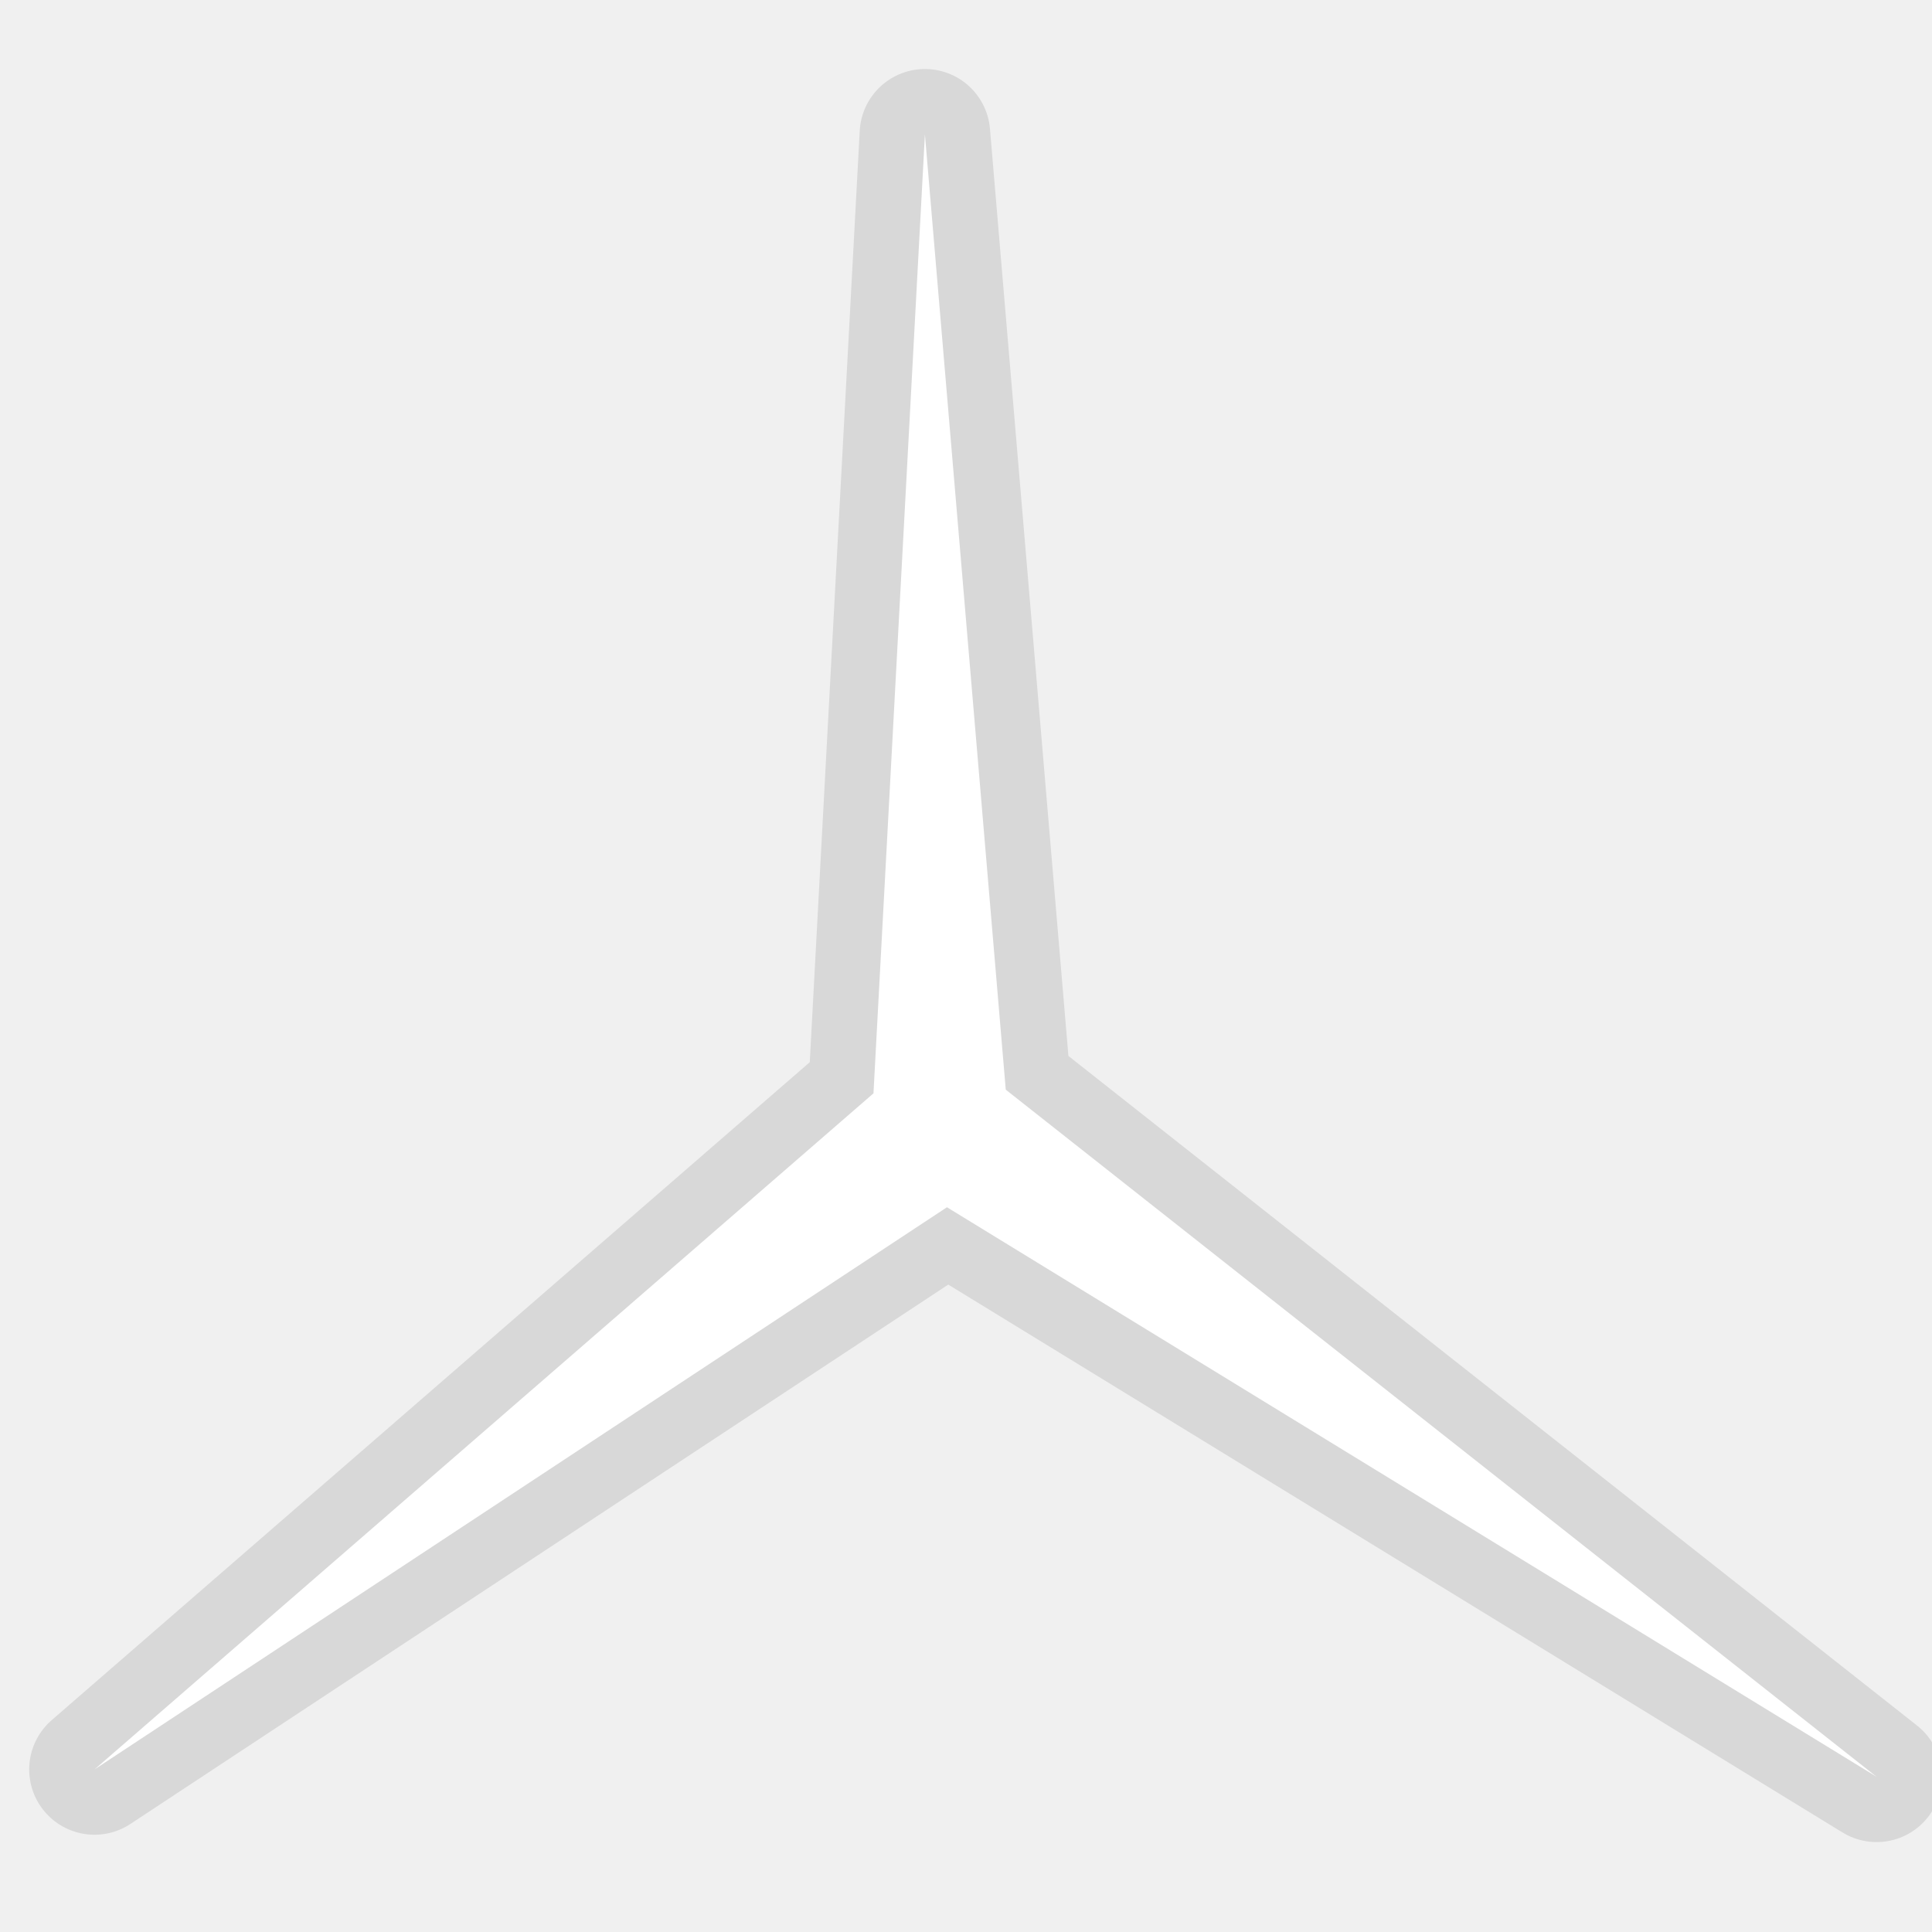
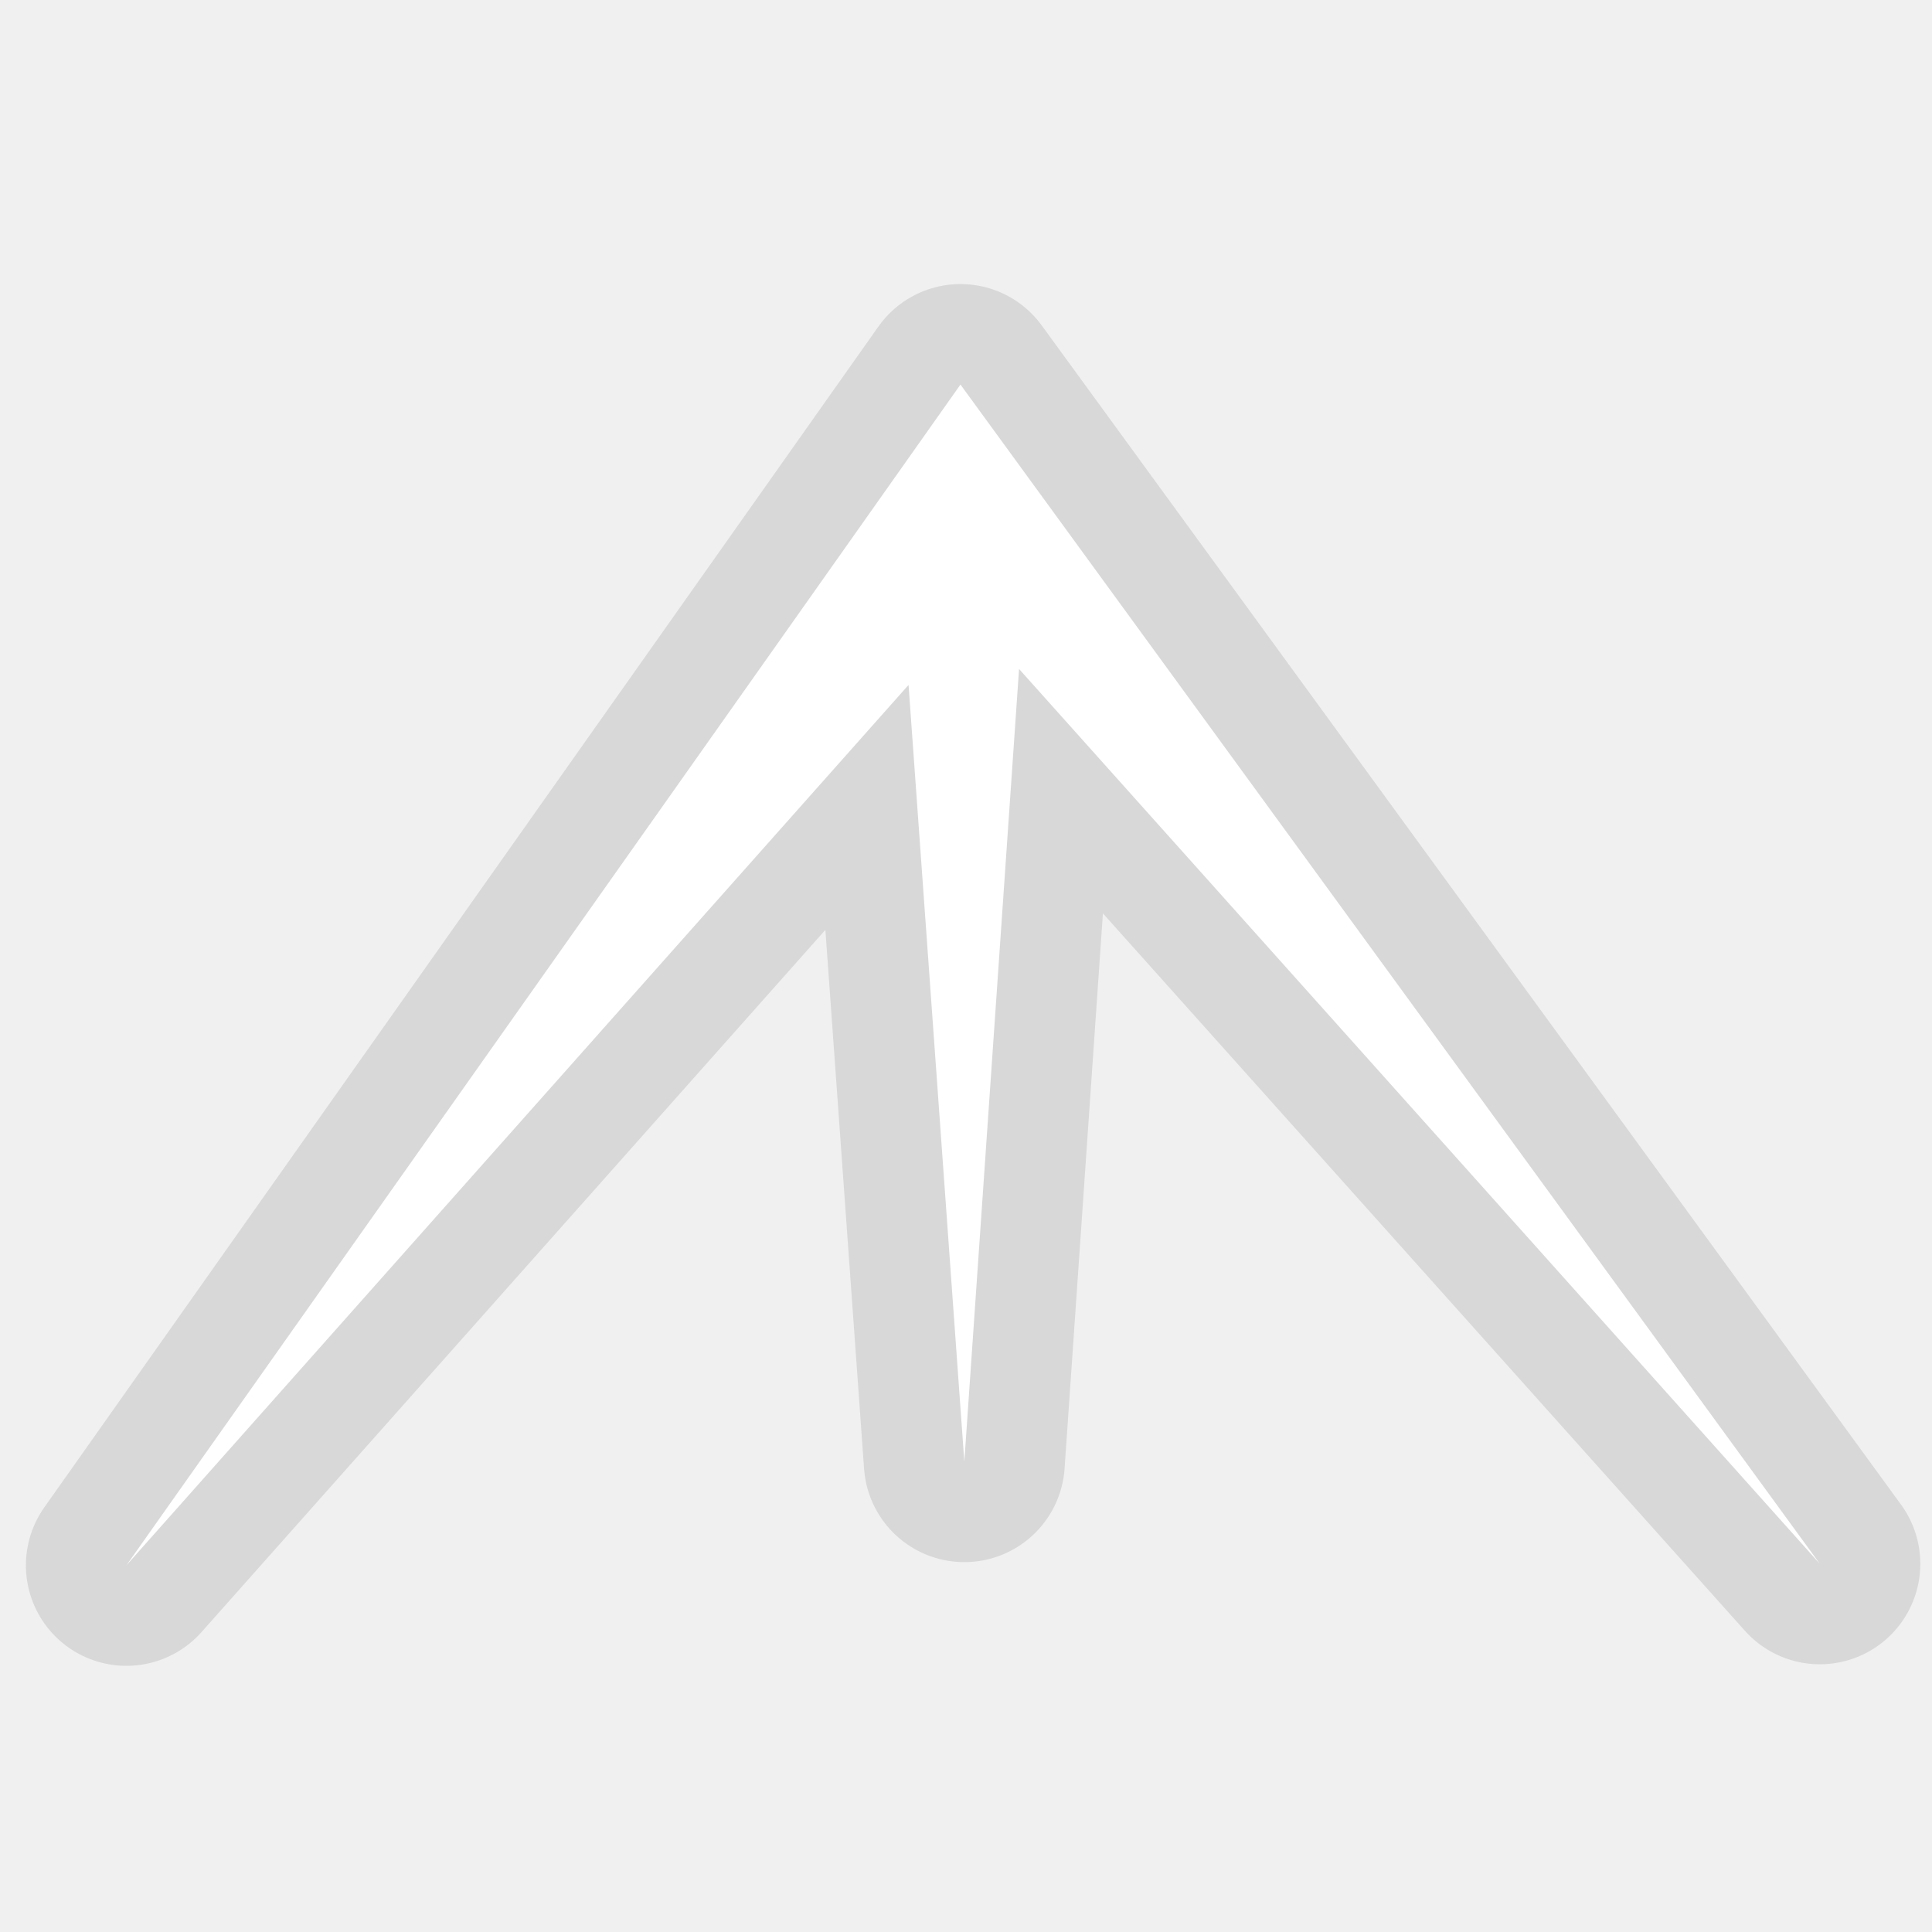
<svg xmlns="http://www.w3.org/2000/svg" width="128" height="128" viewBox="0 0 128 128" version="1.1" id="svg1">
  <defs id="defs1" />
  <g id="layer1">
-     <path style="fill:#ffffff;stroke:#d8d8d8;stroke-width:8.65;stroke-linejoin:round;paint-order:stroke fill markers" d="M 61.278,8.897 57.87,72.436 6.259,117.231 62.739,79.983 124.331,117.718 66.634,72.193 Z" id="path1" />
+     <path style="fill:#ffffff;stroke:#d8d8d8;stroke-width:13.316;stroke-linejoin:round;paint-order:stroke fill markers" d="M 120.567,103.605 63.633,25.478 8.374,103.708 60.194,45.378 63.889,96.837 67.515,44.321 Z" id="path1" />
  </g>
</svg>
